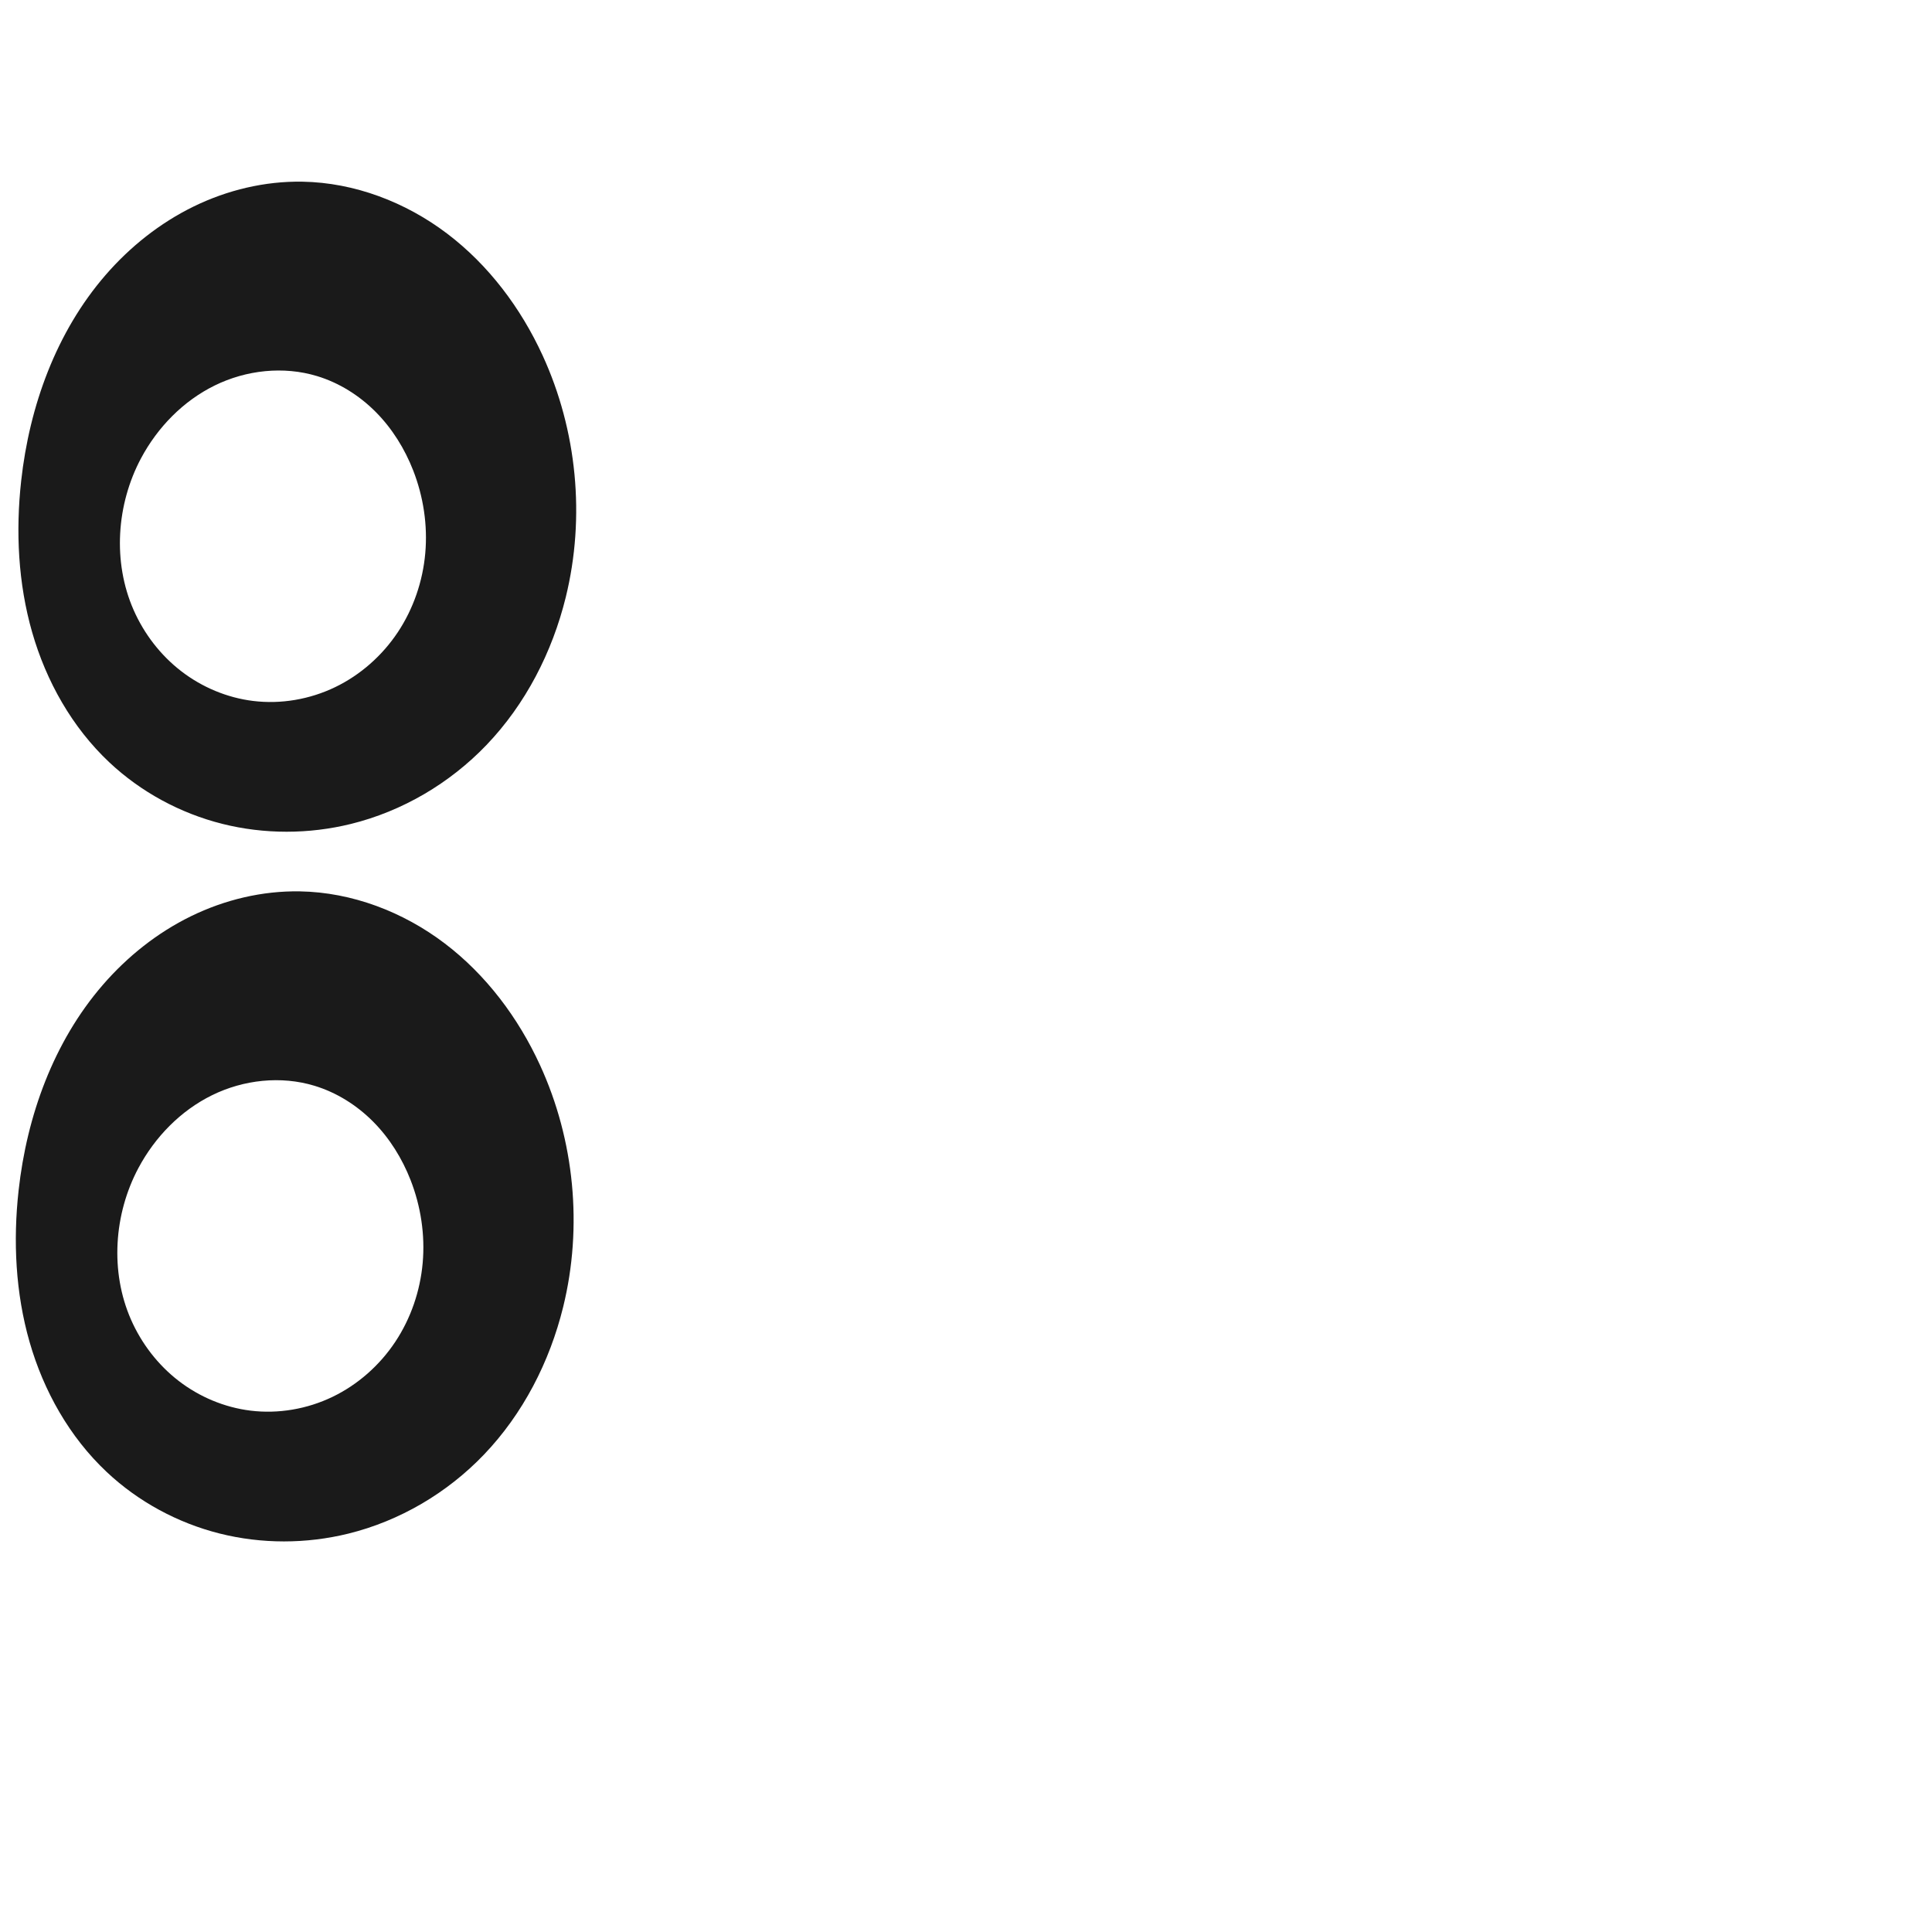
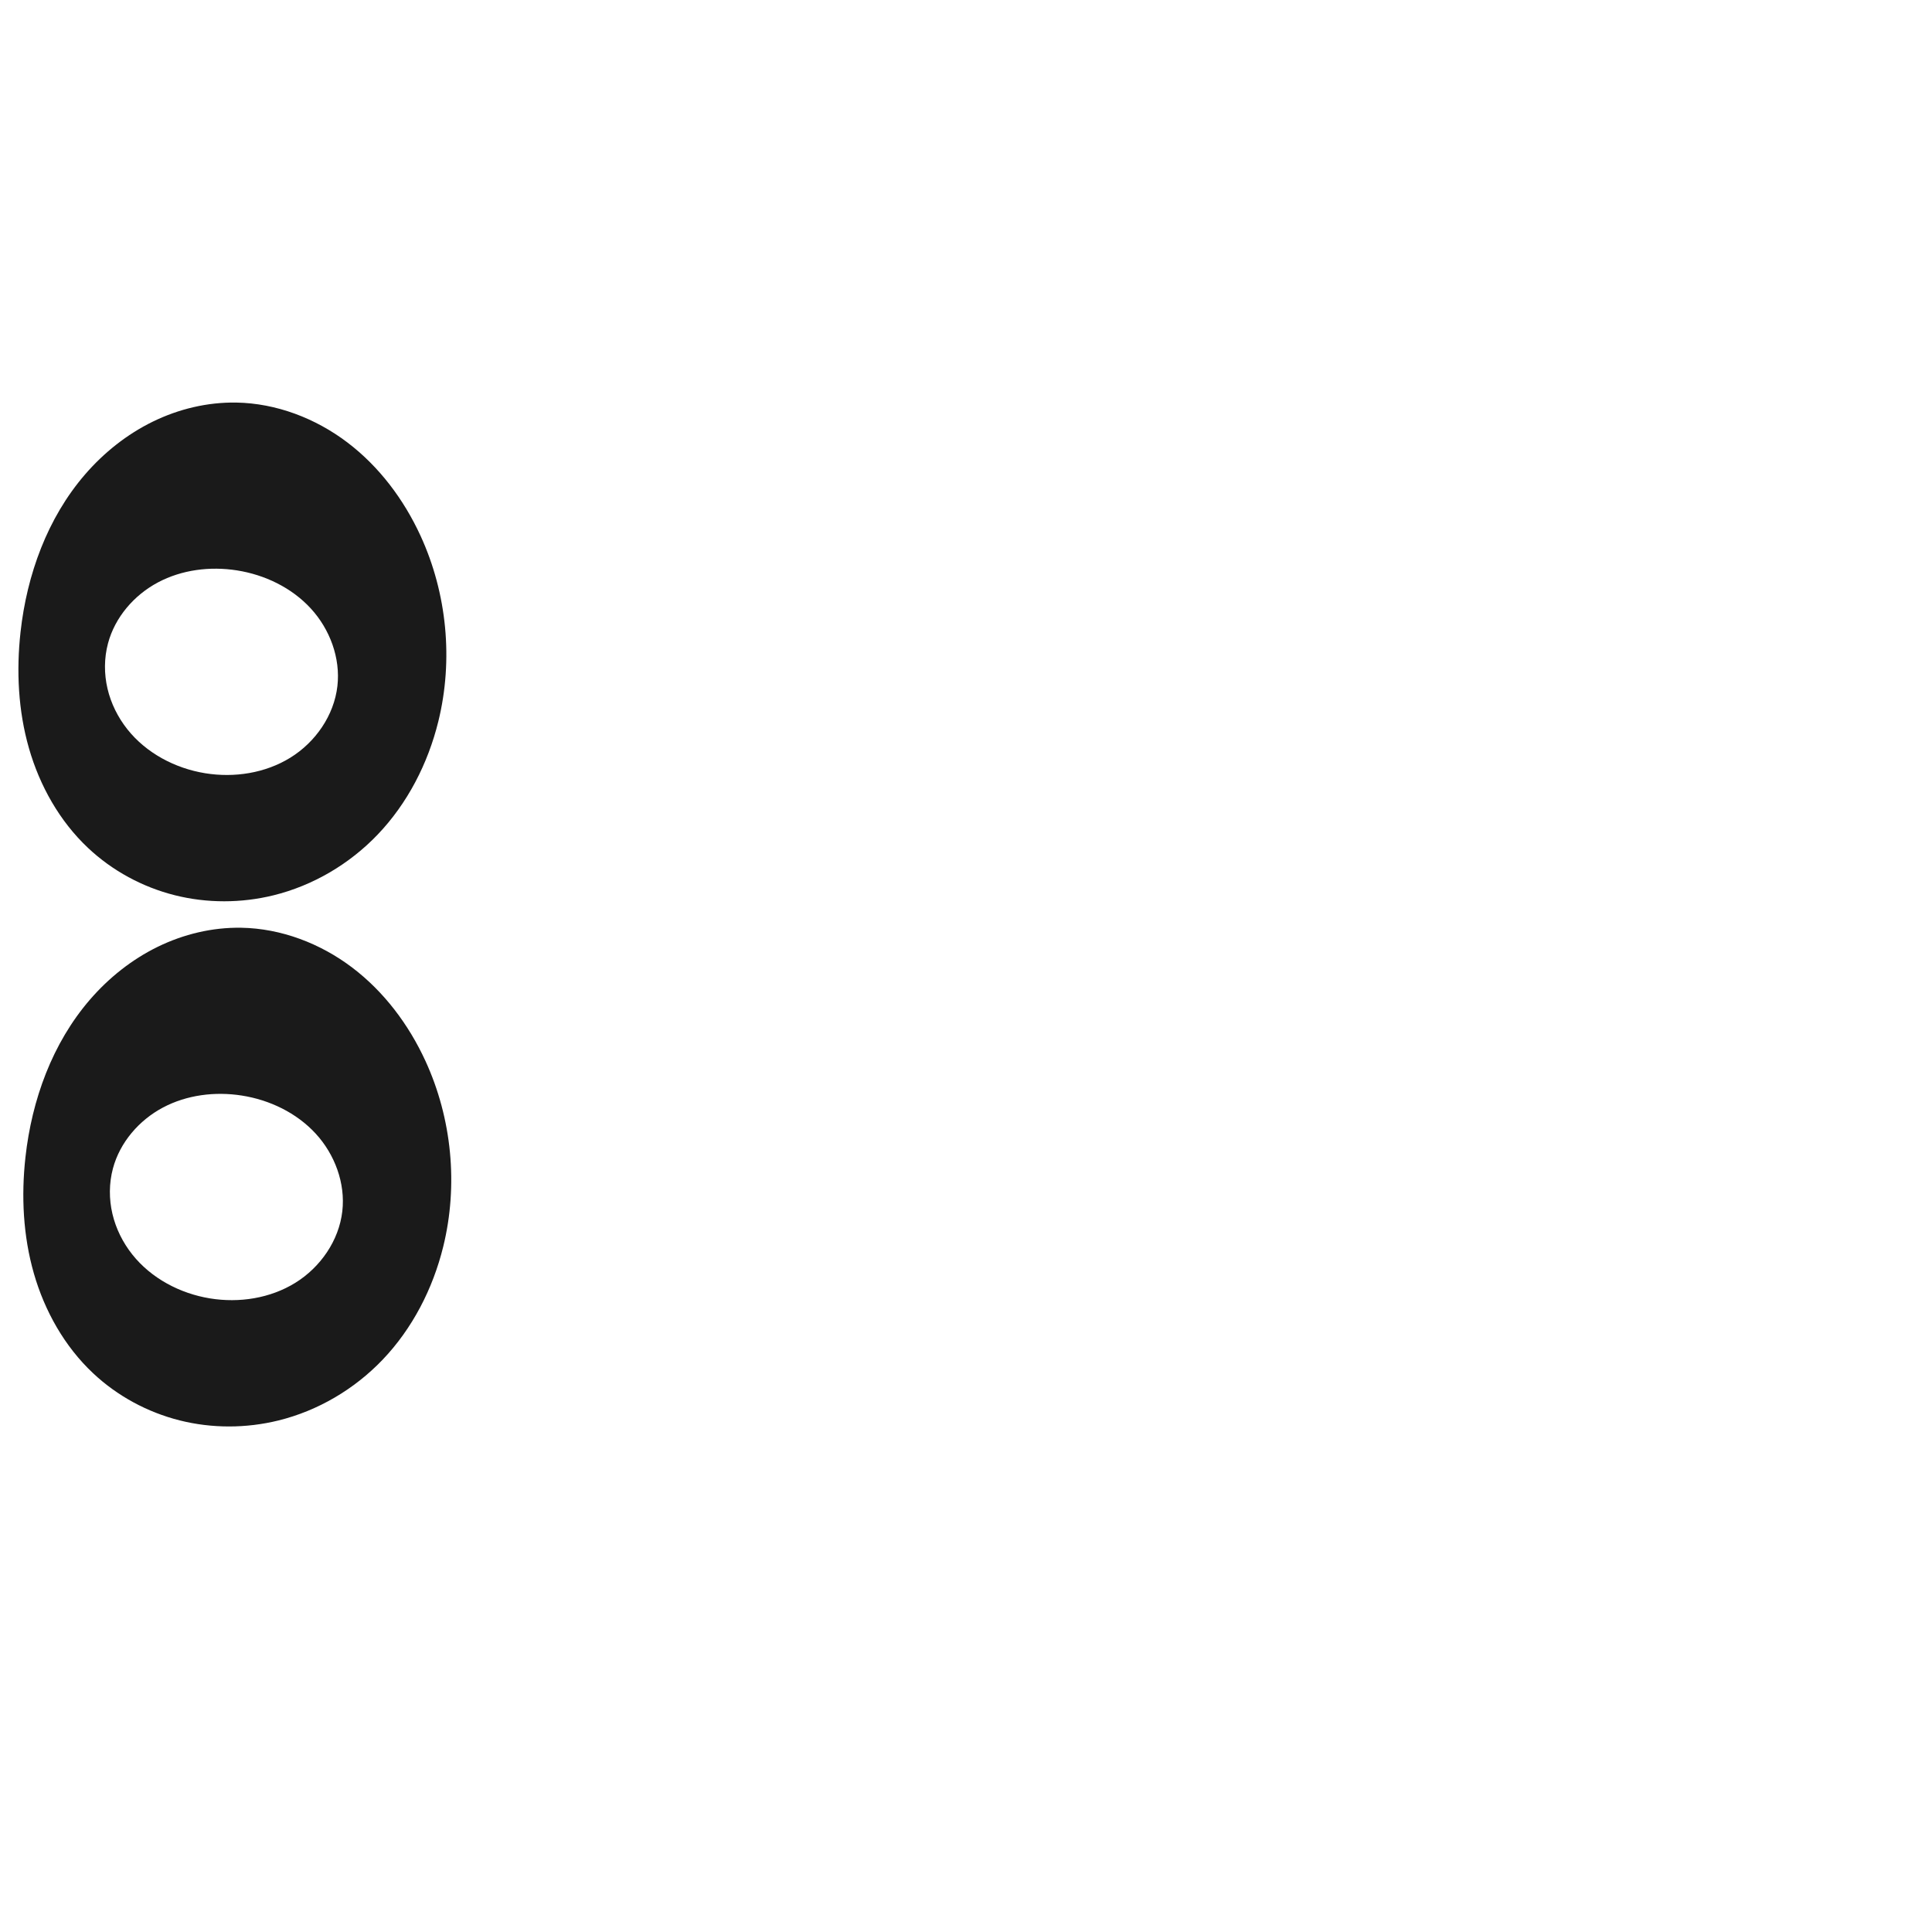
<svg xmlns="http://www.w3.org/2000/svg" xml:space="preserve" width="1000" height="1000" version="1.1" style="clip-rule:evenodd;fill-rule:evenodd;image-rendering:optimizeQuality;shape-rendering:geometricPrecision;text-rendering:geometricPrecision" viewBox="0 0 1000 1000" id="svg10">
  <defs id="defs4">
    <style type="text/css" id="style2">
   
    .fil0 {fill:#EF7F1A;fill-rule:nonzero}
   
  </style>
  </defs>
-   <path id="path1006-5" style="display:inline;fill:#1a1a1a;fill-rule:nonzero;stroke:none;stroke-width:2.119px;stroke-linecap:butt;stroke-linejoin:miter;stroke-opacity:1" d="m 279.507,551.284 c 17.835,38.815 22.19,83.698 11.991,125.179 -6.986,28.415 -20.793,55.342 -41.035,76.472 -18.972,19.805 -43.524,34.3 -70.154,40.862 -21.782,5.367 -44.878,5.422 -66.633,-0.052 C 91.922,788.27 71.558,777.255 55.218,761.884 35.997,743.803 22.59,719.976 15.311,694.611 8.032,669.245 6.722,642.379 9.628,616.15 13.91,577.501 27.746,539.245 53.178,509.828 c 12.716,-14.708 28.231,-27.071 45.701,-35.605 17.47,-8.534 36.902,-13.189 56.342,-12.855 26.963,0.464 53.393,10.591 74.883,26.881 21.49,16.29 38.143,38.531 49.402,63.035 z M 71.672,604.512 c -12.758,23.919 -14.768,53.667 -3.878,78.492 5.445,12.412 13.97,23.488 24.706,31.762 10.736,8.273 23.675,13.707 37.127,15.37 14.454,1.786 29.385,-0.808 42.503,-7.134 13.118,-6.326 24.398,-16.335 32.458,-28.466 8.059,-12.131 12.903,-26.34 14.191,-40.846 1.289,-14.507 -0.956,-29.285 -6.249,-42.853 -4.372,-11.205 -10.843,-21.641 -19.307,-30.187 -8.464,-8.546 -18.945,-15.166 -30.455,-18.657 -17.374,-5.269 -36.674,-3.135 -52.971,4.866 -16.297,8.001 -29.58,21.635 -38.124,37.654 z" />
-   <path id="path1006-5-6" style="clip-rule:evenodd;display:inline;fill:#1a1a1a;fill-rule:nonzero;stroke:none;stroke-width:2.119px;stroke-linecap:butt;stroke-linejoin:miter;stroke-opacity:1;image-rendering:optimizeQuality;shape-rendering:geometricPrecision;text-rendering:geometricPrecision" d="m 280.845,183.953 c 17.835,38.815 22.19,83.698 11.991,125.179 -6.986,28.415 -20.793,55.342 -41.035,76.472 -18.972,19.805 -43.524,34.3 -70.154,40.862 -21.782,5.367 -44.878,5.422 -66.633,-0.052 C 93.261,420.939 72.896,409.924 56.557,394.554 37.336,376.472 23.928,352.645 16.649,327.28 9.37,301.915 8.061,275.048 10.966,248.82 15.248,210.17 29.084,171.914 54.516,142.498 67.232,127.789 82.748,115.427 100.218,106.892 c 17.47,-8.534 36.902,-13.189 56.342,-12.855 26.963,0.464 53.393,10.591 74.883,26.881 21.49,16.29 38.143,38.531 49.402,63.035 z M 73.01,237.181 c -12.758,23.919 -14.768,53.667 -3.878,78.492 5.445,12.412 13.97,23.488 24.706,31.762 10.736,8.273 23.675,13.707 37.127,15.37 14.454,1.786 29.385,-0.808 42.503,-7.134 13.118,-6.326 24.398,-16.335 32.458,-28.466 8.059,-12.131 12.903,-26.34 14.191,-40.846 1.289,-14.507 -0.956,-29.285 -6.249,-42.853 -4.372,-11.205 -10.843,-21.641 -19.307,-30.187 -8.464,-8.546 -18.945,-15.166 -30.455,-18.657 -17.374,-5.269 -36.674,-3.135 -52.971,4.866 -16.297,8.001 -29.58,21.635 -38.124,37.654 z" />
+   <g id="g874">
+     <path id="path1006-5-6-2" style="clip-rule:evenodd;display:inline;fill:#1a1a1a;fill-rule:nonzero;stroke:none;stroke-width:1.626px;stroke-linecap:butt;stroke-linejoin:miter;stroke-opacity:1;image-rendering:optimizeQuality;shape-rendering:geometricPrecision;text-rendering:geometricPrecision" d="m 220.225,549.18 c 13.683,29.778 17.024,64.213 9.2,96.037 -5.36,21.8 -15.952,42.459 -31.482,58.669 -14.556,15.194 -33.392,26.315 -53.822,31.349 -16.711,4.117 -34.43,4.16 -51.12,-0.04 C 76.311,730.995 60.687,722.544 48.152,710.752 33.405,696.88 23.119,678.6 17.535,659.14 11.95,639.68 10.946,619.068 13.175,598.945 c 3.285,-29.652 13.9,-59.002 33.411,-81.57 9.756,-11.284 21.659,-20.769 35.062,-27.316 13.403,-6.548 28.311,-10.118 43.225,-9.862 20.686,0.356 40.963,8.125 57.45,20.623 16.487,12.498 29.263,29.561 37.901,48.36 z M 58.433,604.875 c -2.02,7.614 -2.044,15.726 -0.247,23.396 1.797,7.67 5.397,14.891 10.298,21.058 9.801,12.335 24.675,20.189 40.225,22.721 15.086,2.456 31.153,-0.024 44.149,-8.07 12.996,-8.045 22.584,-21.855 24.325,-37.04 1.665,-14.518 -3.906,-29.451 -13.804,-40.202 -9.898,-10.751 -23.814,-17.426 -38.251,-19.687 -13.837,-2.167 -28.453,-0.344 -40.822,6.226 -12.369,6.569 -22.281,18.061 -25.873,31.598 z" />
+     <path id="path1006-5-6" style="clip-rule:evenodd;display:inline;fill:#1a1a1a;fill-rule:nonzero;stroke:none;stroke-width:1.626px;stroke-linecap:butt;stroke-linejoin:miter;stroke-opacity:1;image-rendering:optimizeQuality;shape-rendering:geometricPrecision;text-rendering:geometricPrecision" d="m 217.682,277.351 c 13.683,29.778 17.024,64.213 9.2,96.037 -5.36,21.8 -15.952,42.459 -31.482,58.669 -14.556,15.194 -33.392,26.315 -53.822,31.349 -16.711,4.117 -34.43,4.16 -51.12,-0.04 C 73.768,459.166 58.144,450.716 45.609,438.923 30.862,425.051 20.576,406.771 14.992,387.311 9.407,367.851 8.403,347.239 10.632,327.117 c 3.285,-29.652 13.9,-59.002 33.411,-81.57 9.756,-11.284 21.659,-20.769 35.062,-27.316 13.403,-6.548 28.311,-10.118 43.225,-9.862 20.686,0.356 40.963,8.125 57.45,20.623 16.487,12.498 29.263,29.561 37.901,48.36 z M 55.89,333.046 c -2.02,7.614 -2.044,15.726 -0.247,23.396 1.797,7.67 5.397,14.891 10.298,21.058 9.801,12.335 24.675,20.189 40.225,22.721 15.086,2.456 31.153,-0.024 44.149,-8.07 12.996,-8.045 22.584,-21.855 24.325,-37.04 1.665,-14.518 -3.906,-29.451 -13.804,-40.202 -9.898,-10.751 -23.814,-17.426 -38.251,-19.687 -13.837,-2.167 -28.453,-0.344 -40.822,6.226 -12.369,6.569 -22.281,18.061 -25.873,31.598 z" />
+   </g>
</svg>
